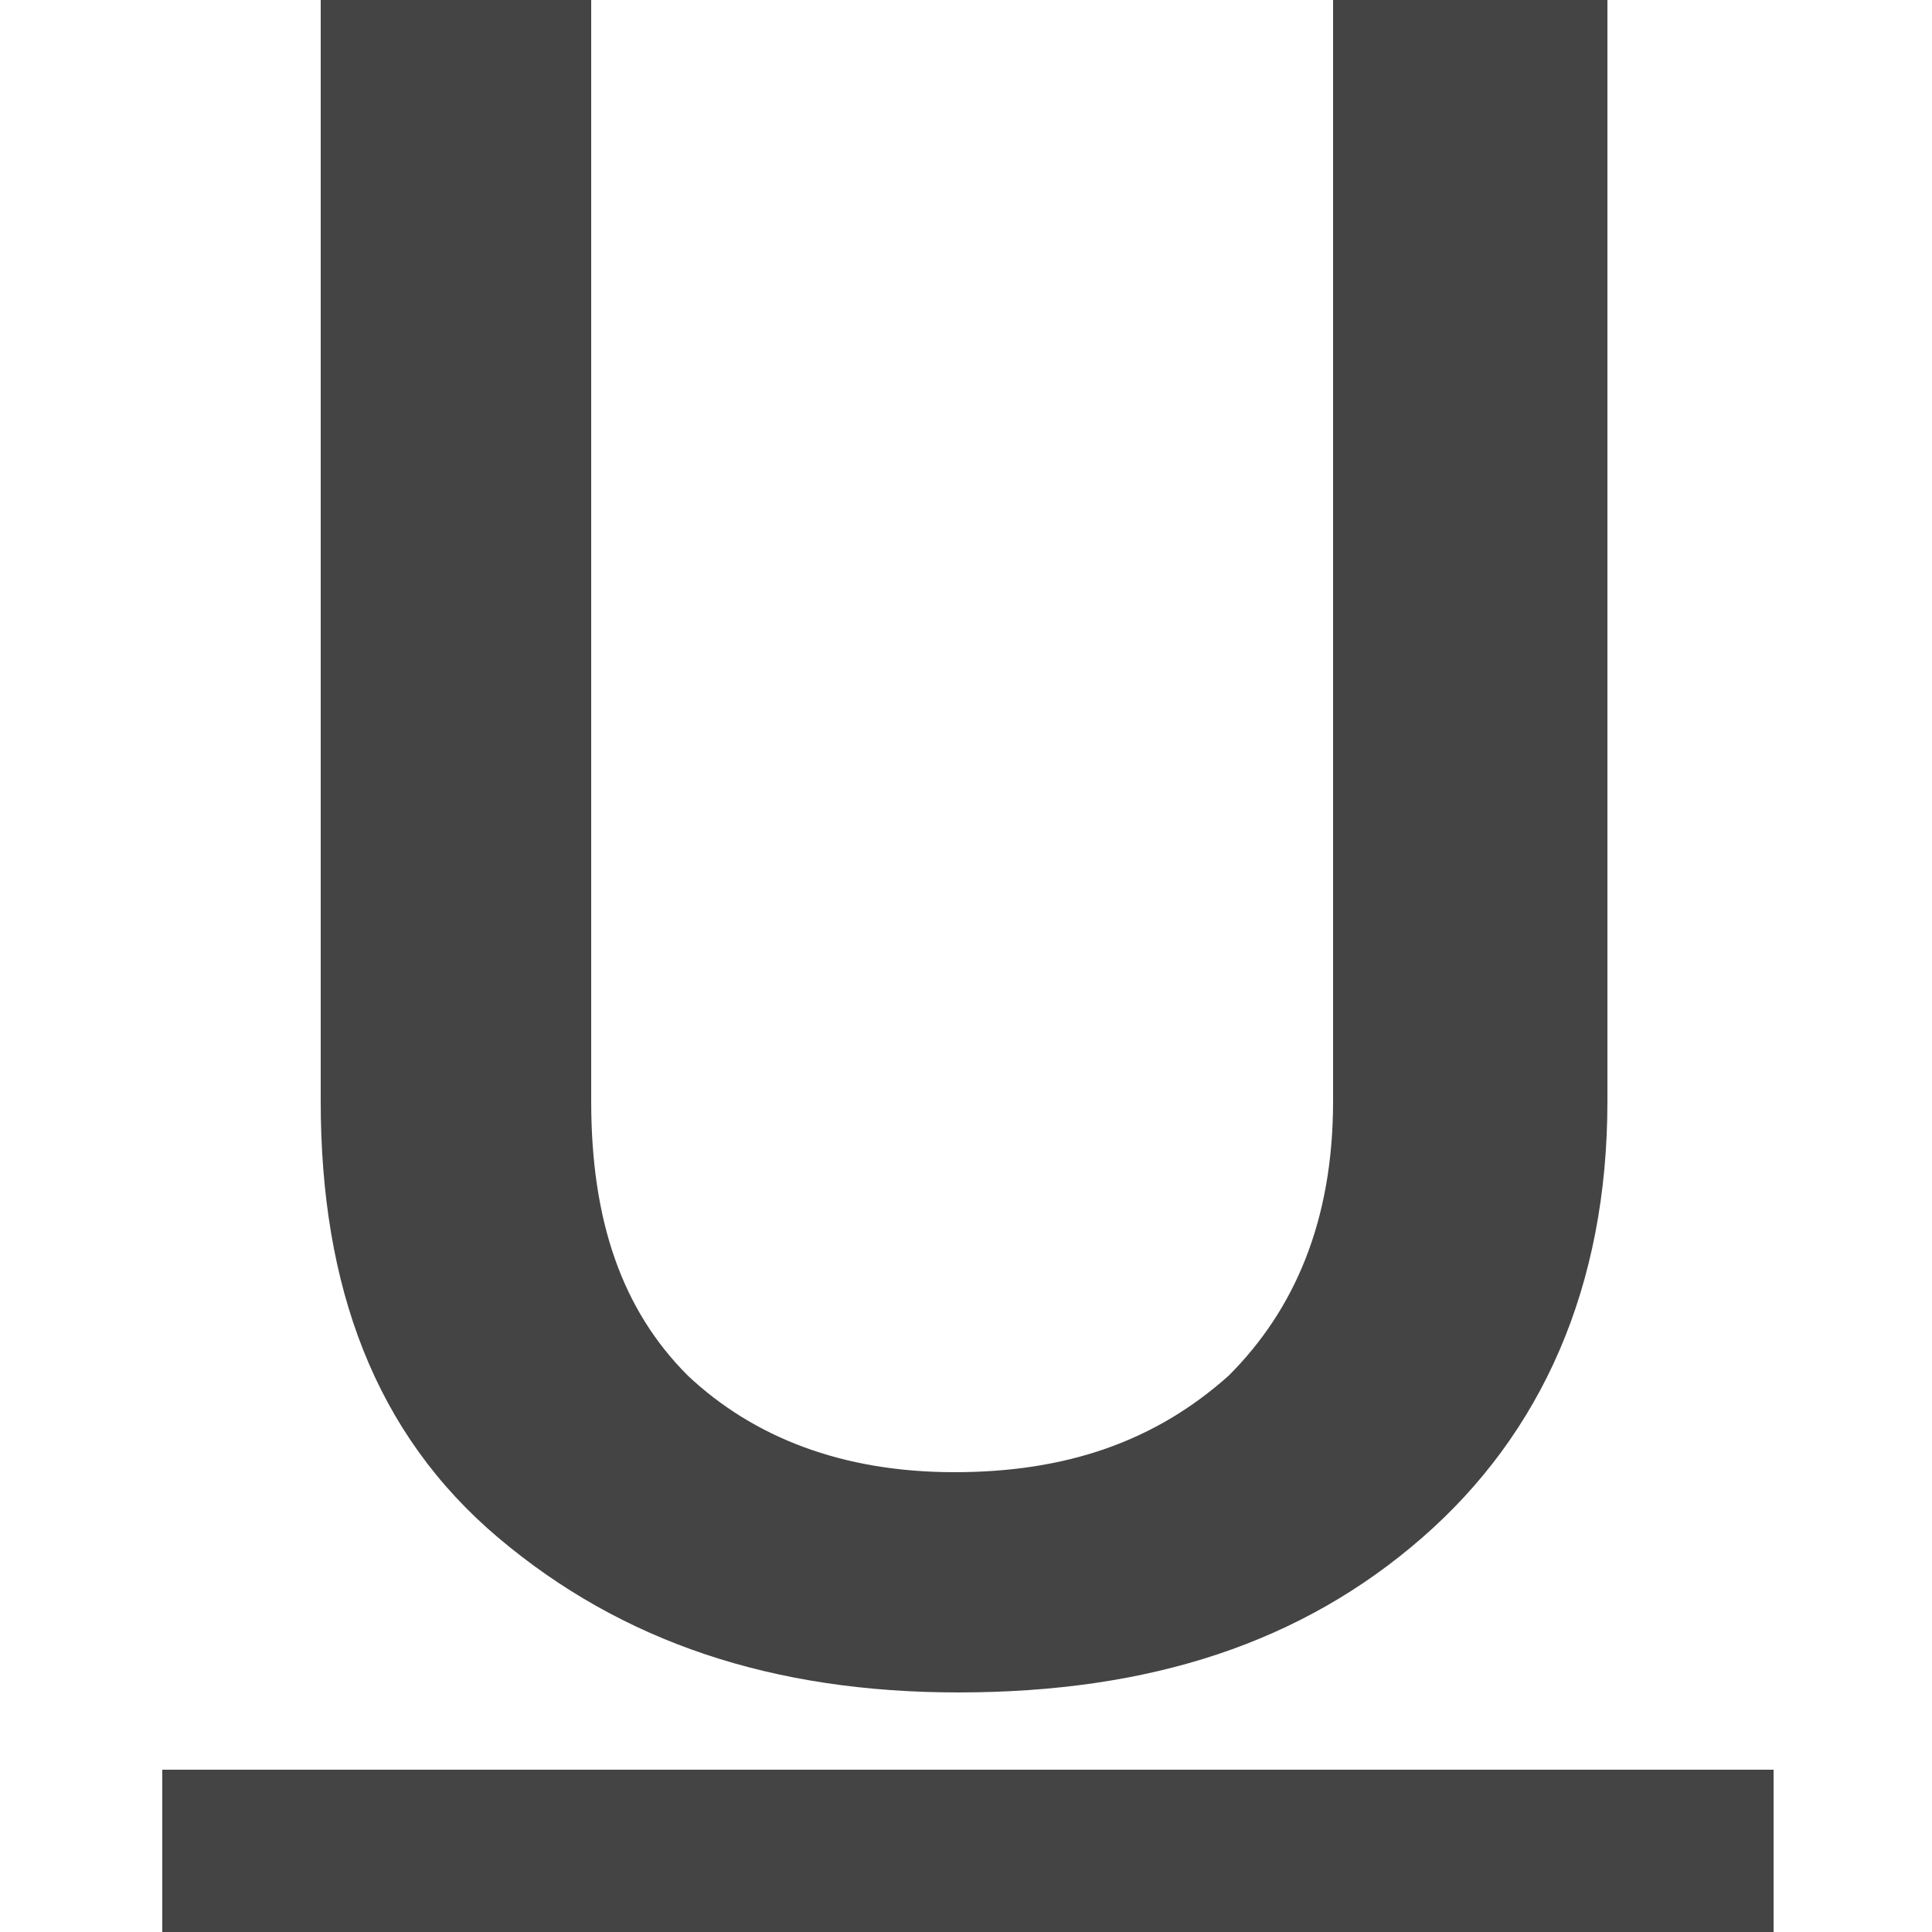
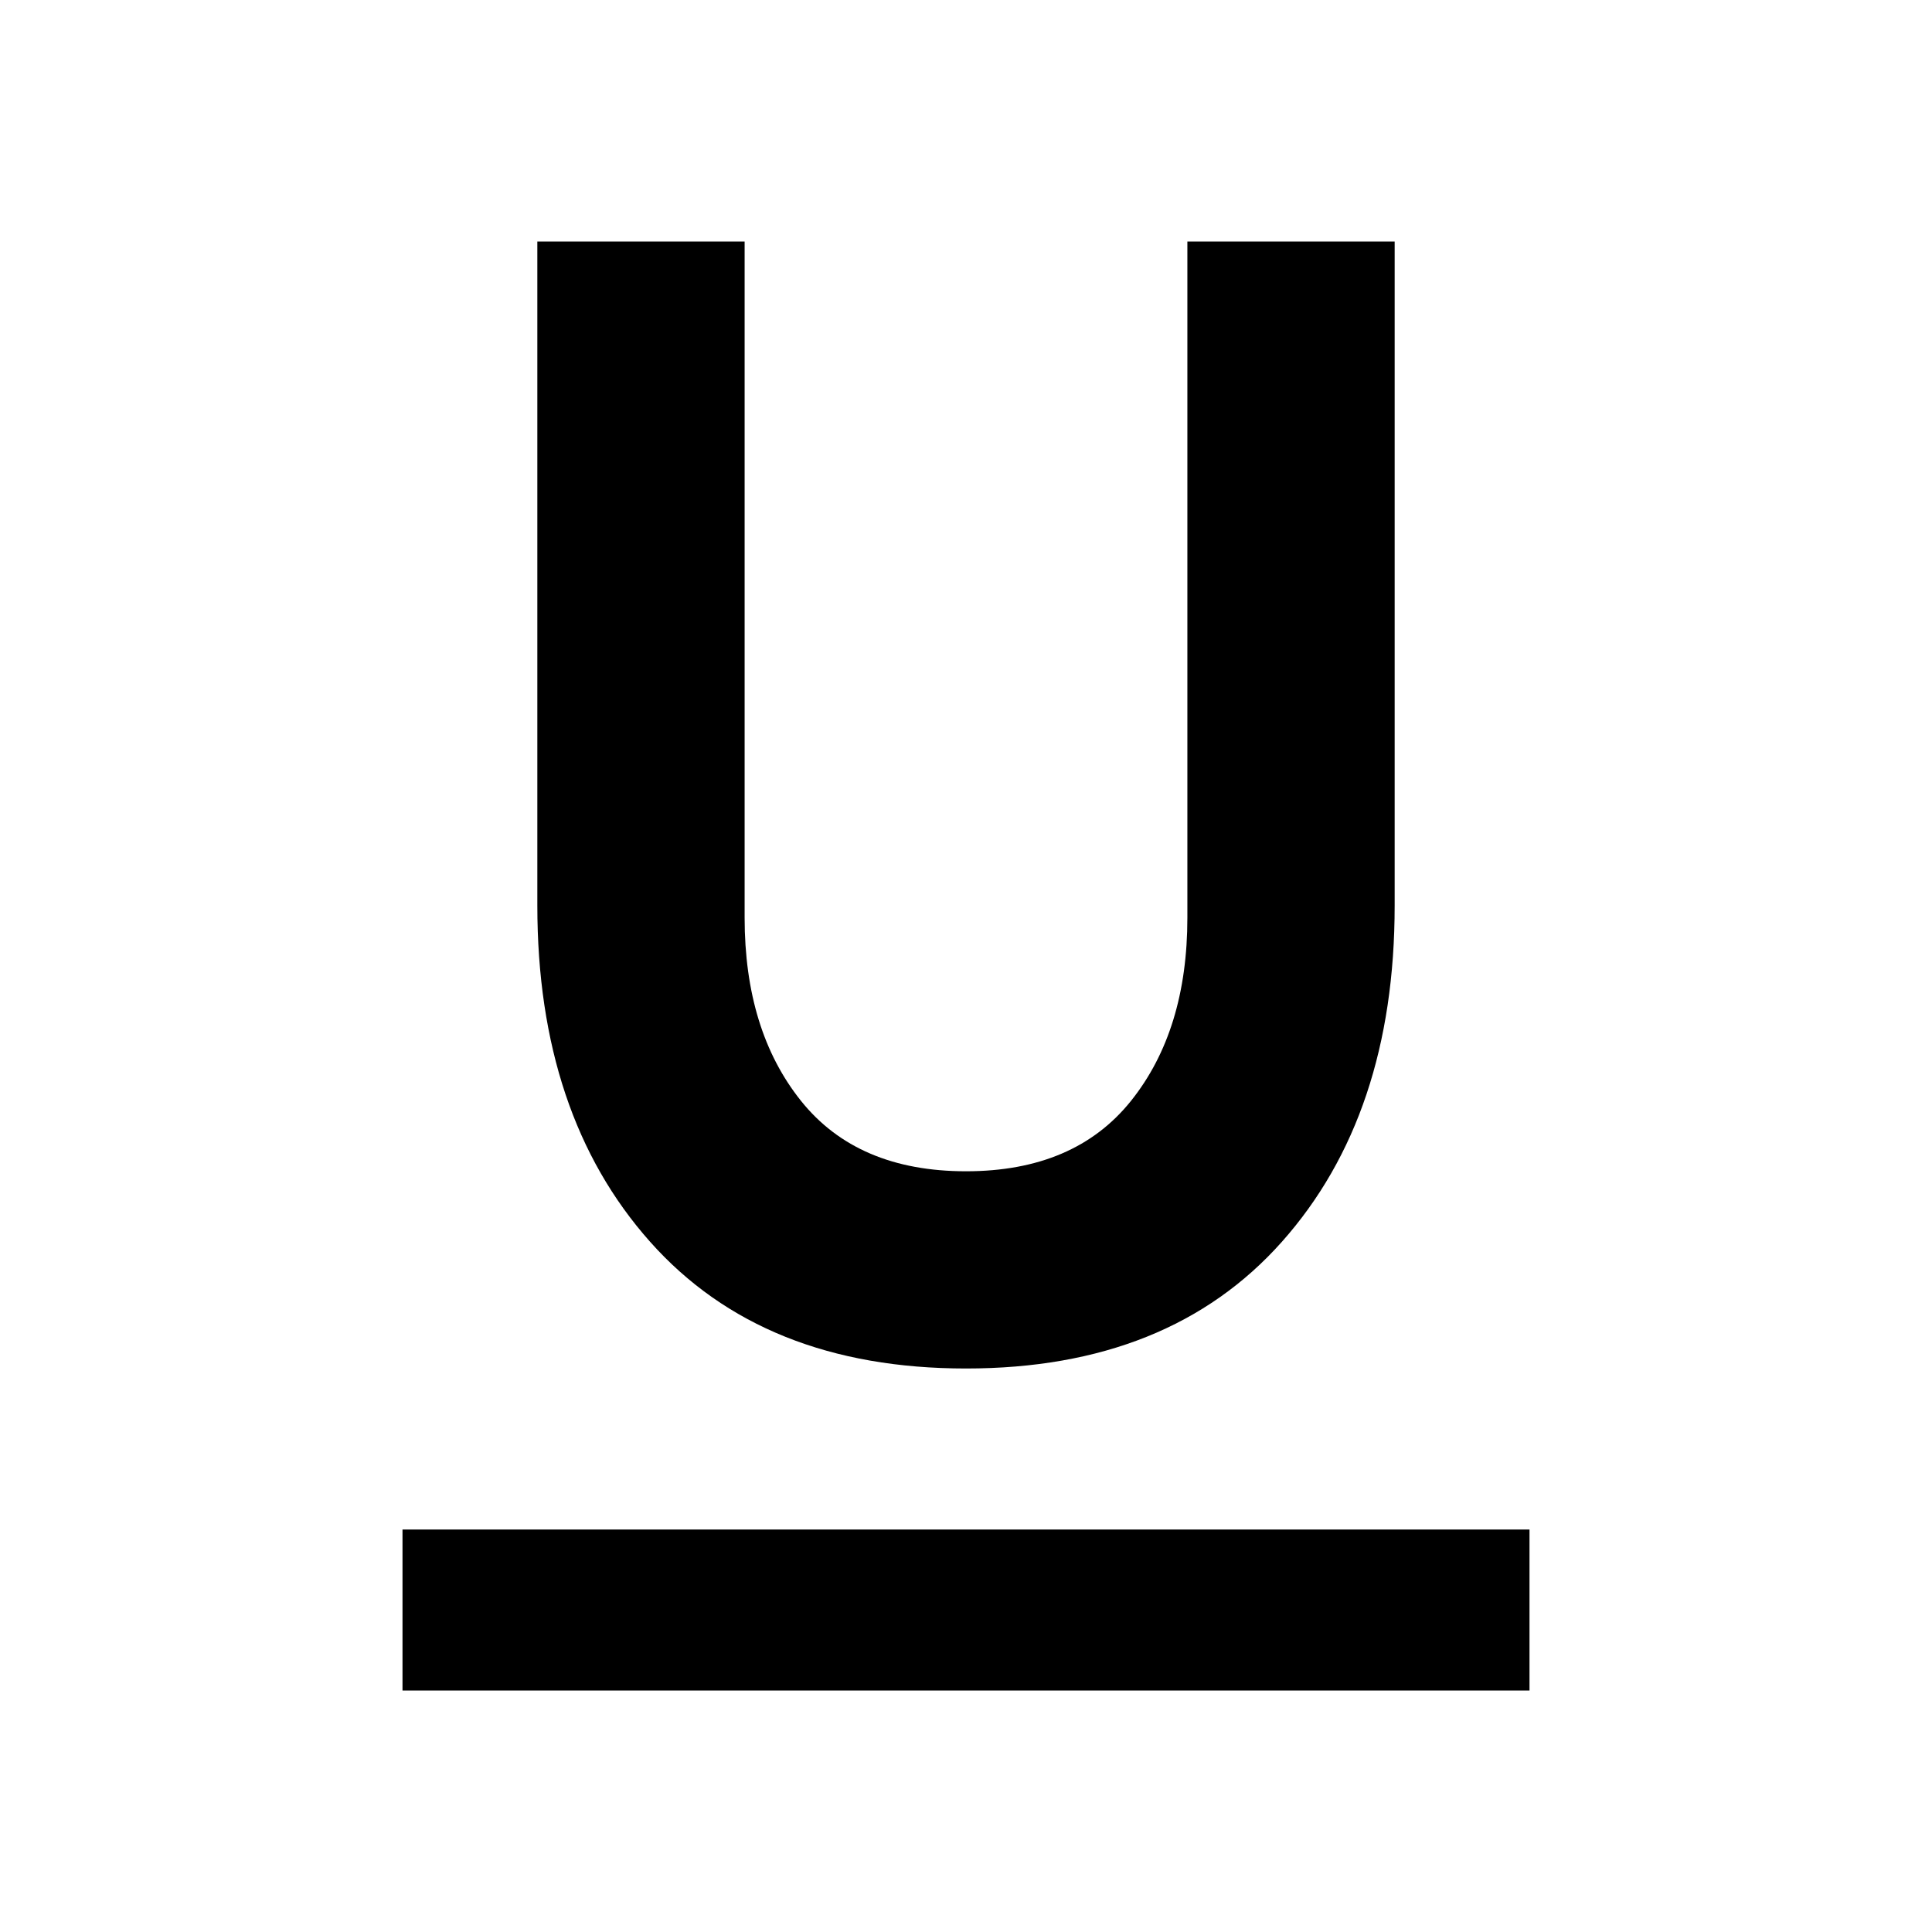
- <svg xmlns="http://www.w3.org/2000/svg" viewBox="0 0 50 50">
-   <path fill="#444" d="M8.3 0v28.5c0 4.8 1.4 8.6 4.6 11.3s7.1 4 11.9 4c5 0 8.9-1.3 12-4s4.8-6.5 4.8-11.3V0h-7.1v28.5c0 3.1-1 5.4-2.7 7.1-1.9 1.7-4.2 2.5-7.1 2.5s-5.2-.9-6.9-2.5c-1.7-1.7-2.5-4-2.5-7.1V0h-7zM4.2 45.8V50h41.7v-4.2H4.2z" />
+ <svg xmlns="http://www.w3.org/2000/svg" height="24" viewBox="0 -960 960 960" width="24">
+   <path d="M200-120v-80h560v80H200Zm280-160q-101 0-157-63t-56-167v-330h103v336q0 56 28 91t82 35q54 0 82-35t28-91v-336h103v330q0 104-56 167t-157 63Z" />
</svg>
